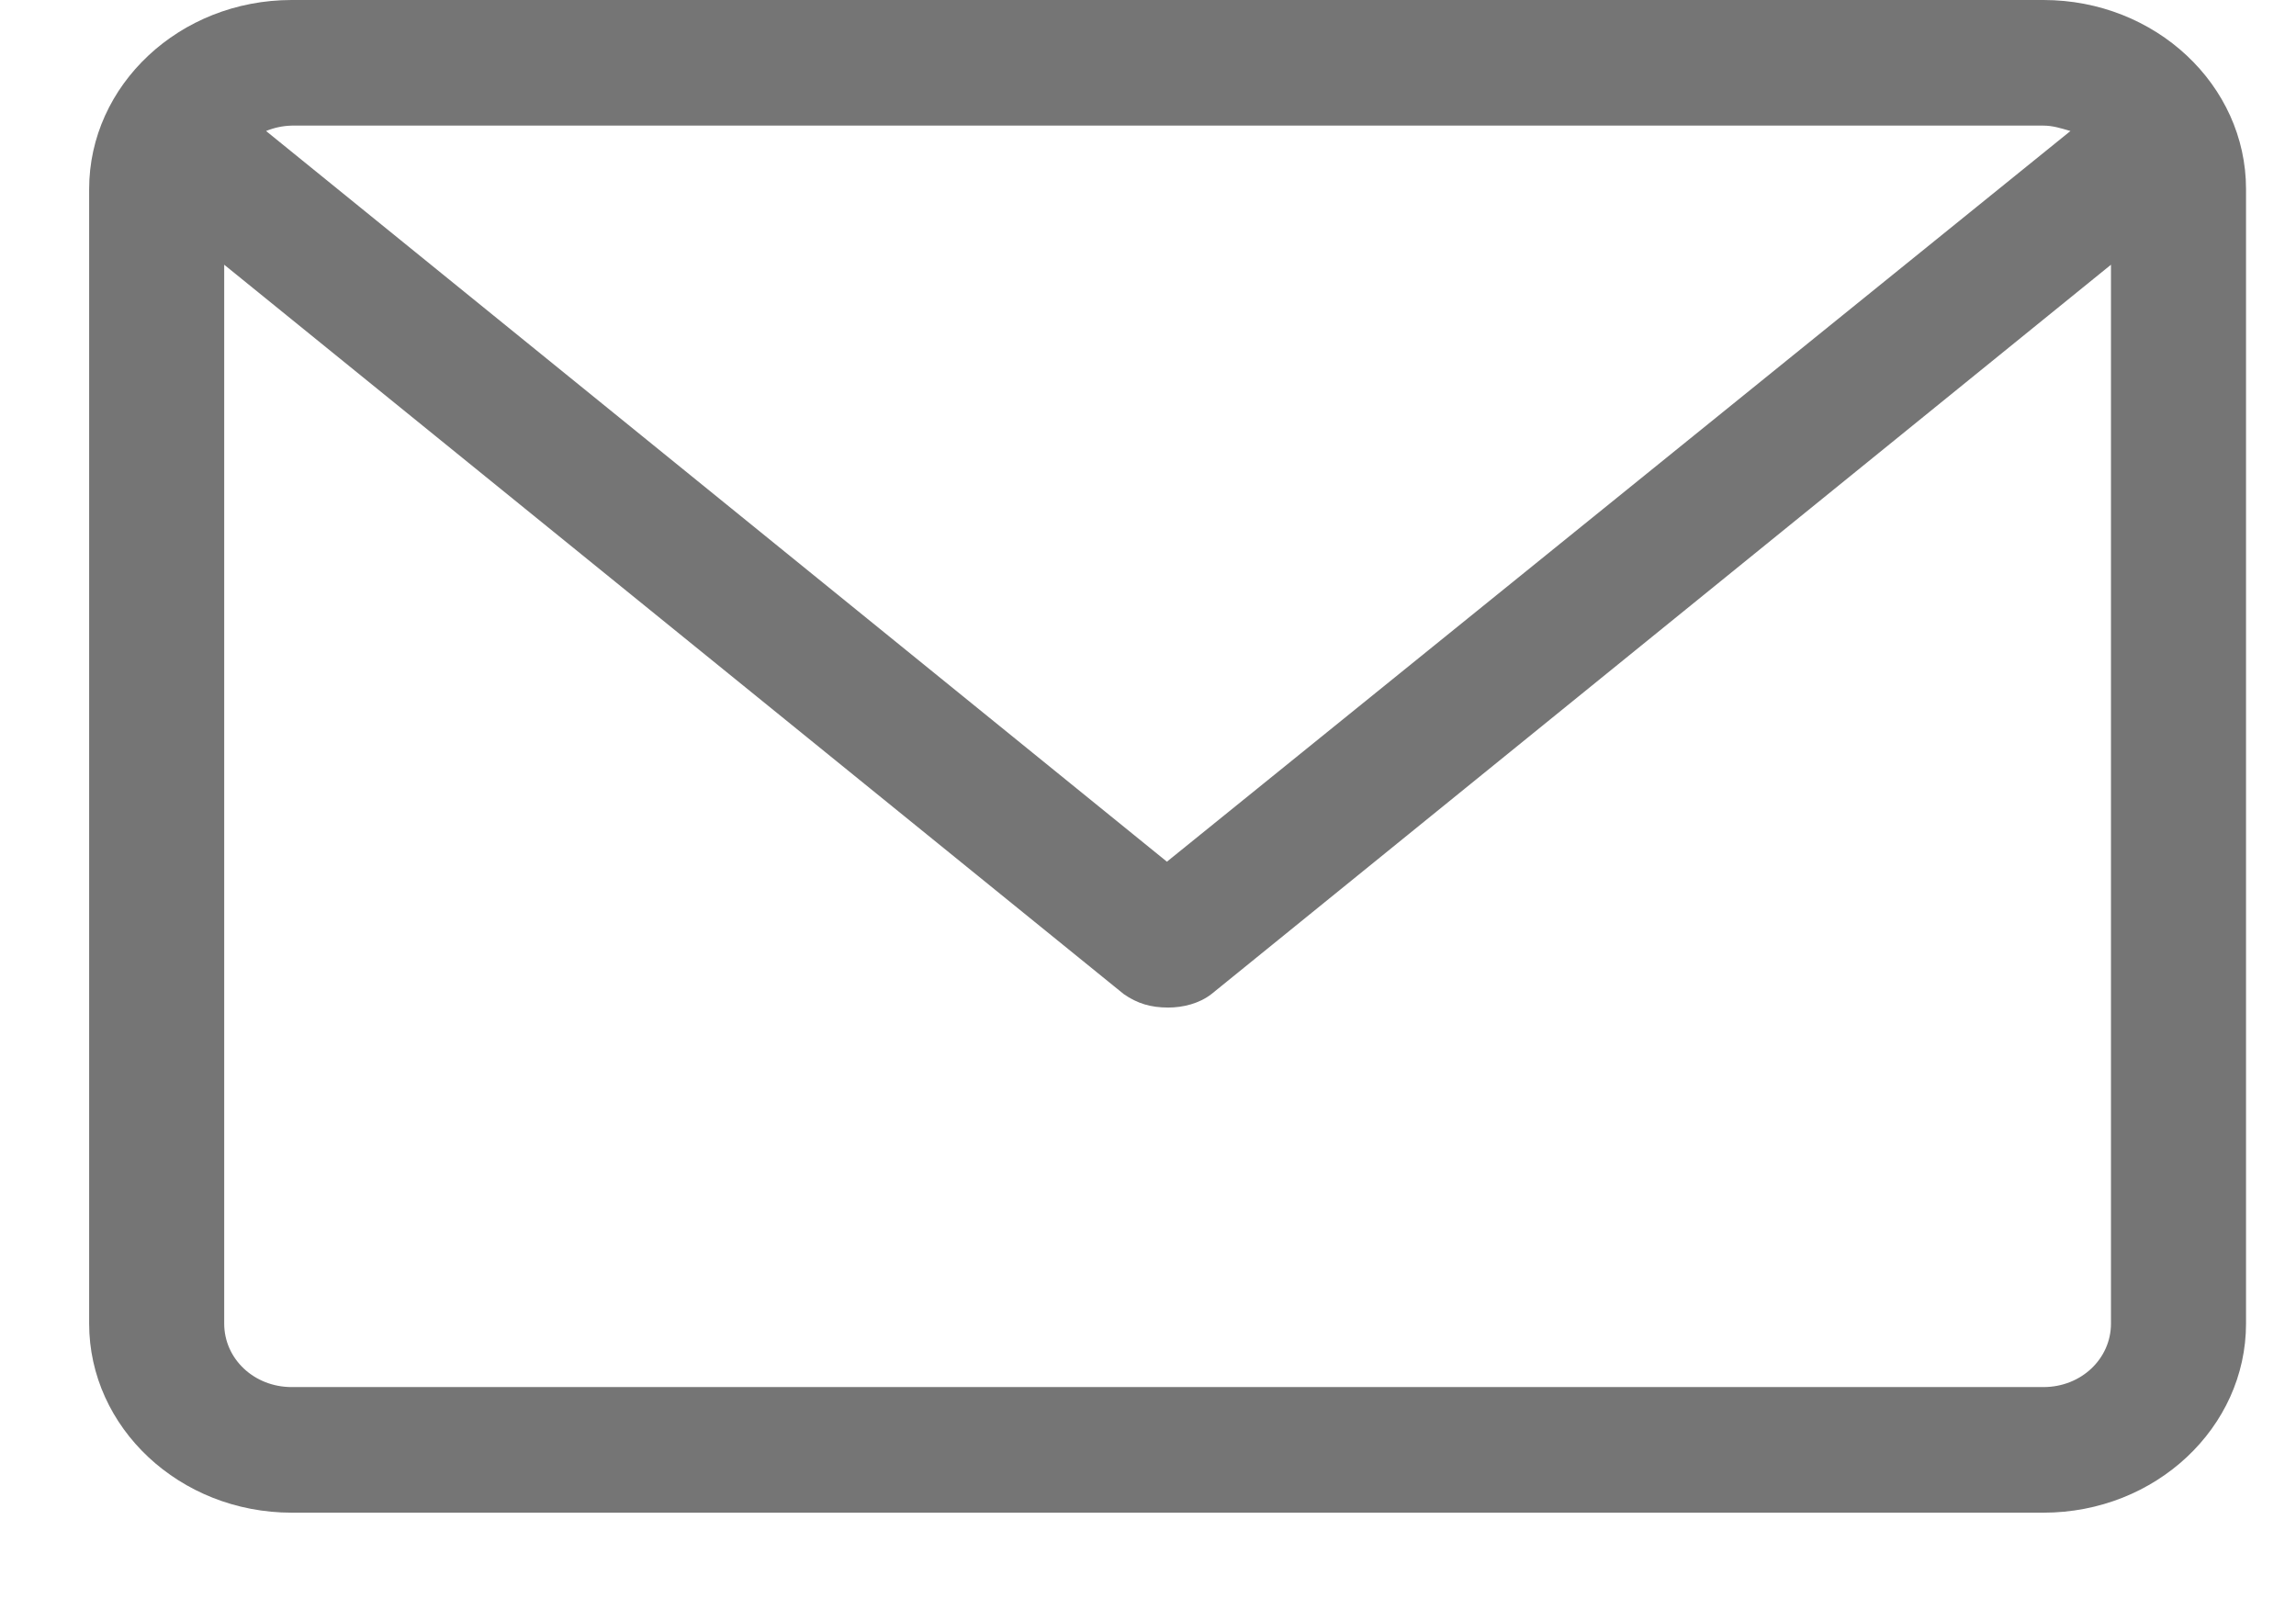
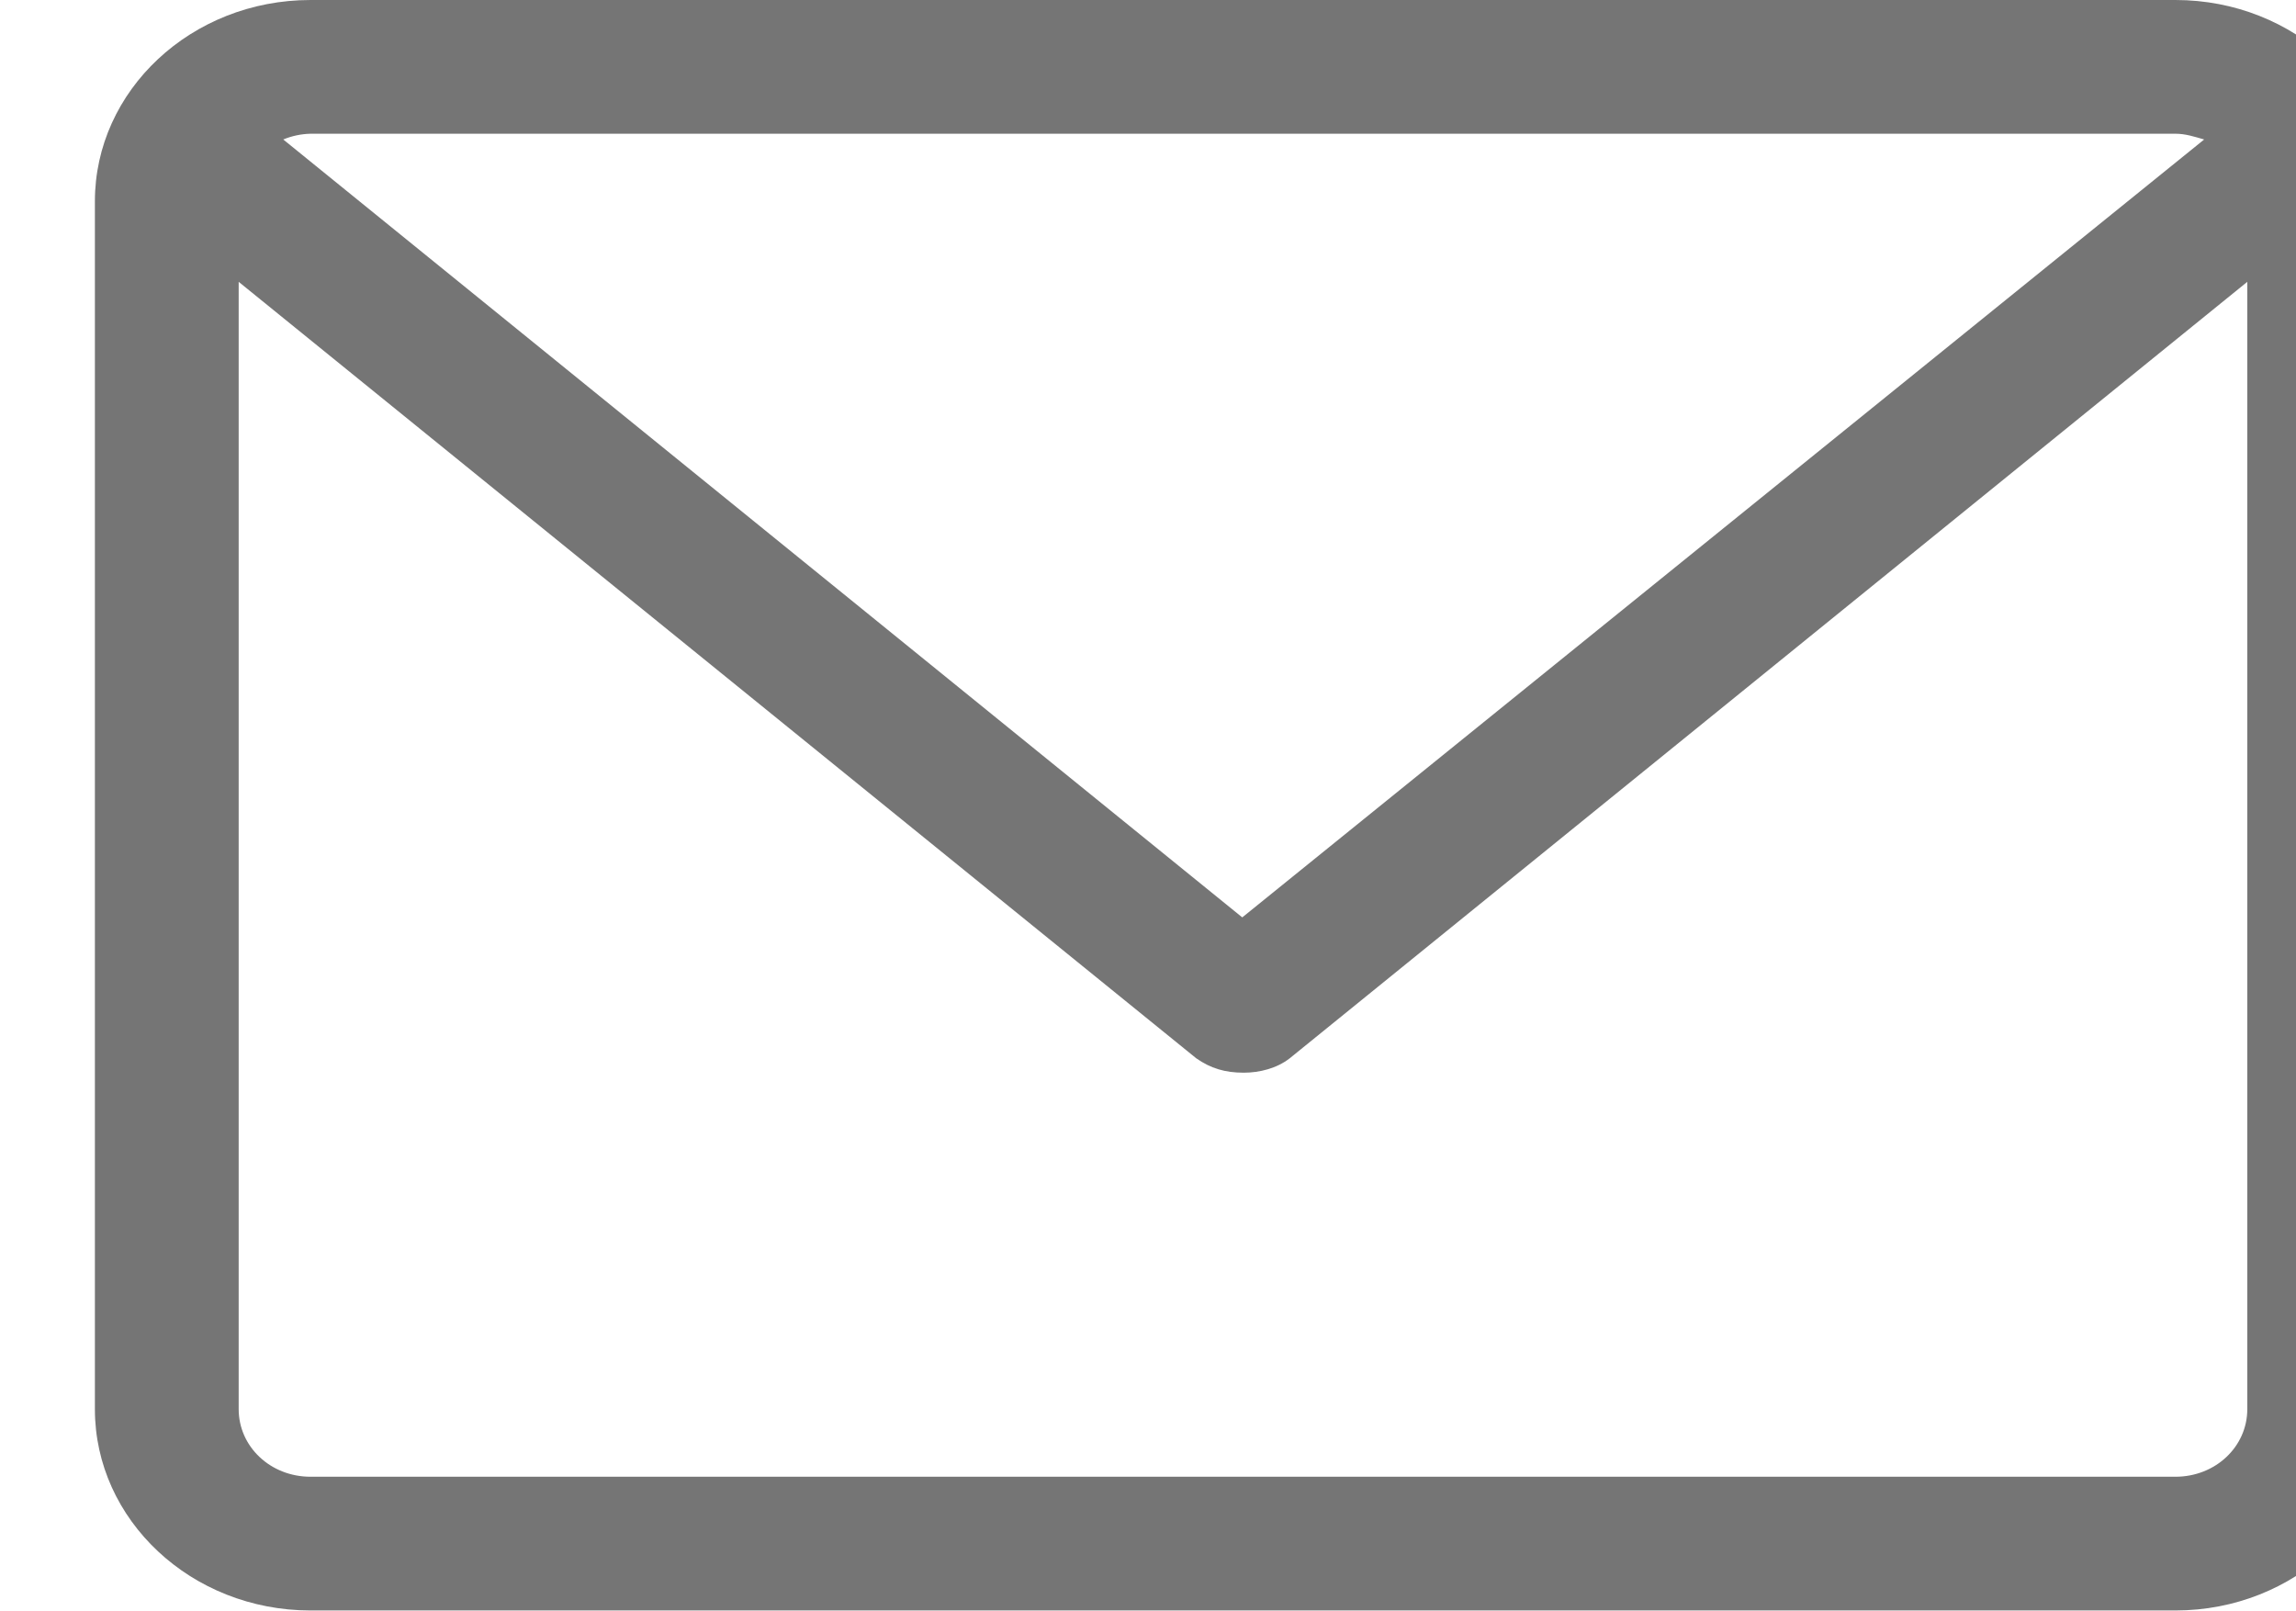
- <svg xmlns="http://www.w3.org/2000/svg" width="17" height="12" fill="none">
+ <svg xmlns="http://www.w3.org/2000/svg" fill="none">
  <path d="M15.13 0H2.16C1.33 0 .66.63.66 1.4v8.4c0 .77.67 1.4 1.5 1.4h12.97c.83 0 1.5-.63 1.5-1.4V1.4c0-.77-.67-1.4-1.5-1.4zm0 .93c.07 0 .13.02.2.04L8.64 6.38 1.97.97a.53.53 0 01.19-.04h12.97zm0 9.34H2.16c-.28 0-.5-.21-.5-.47V1.96l6.66 5.4c.1.07.2.1.33.1.11 0 .23-.03.32-.1l6.66-5.4V9.8c0 .26-.22.47-.5.47z" fill="#757575" />
</svg>
